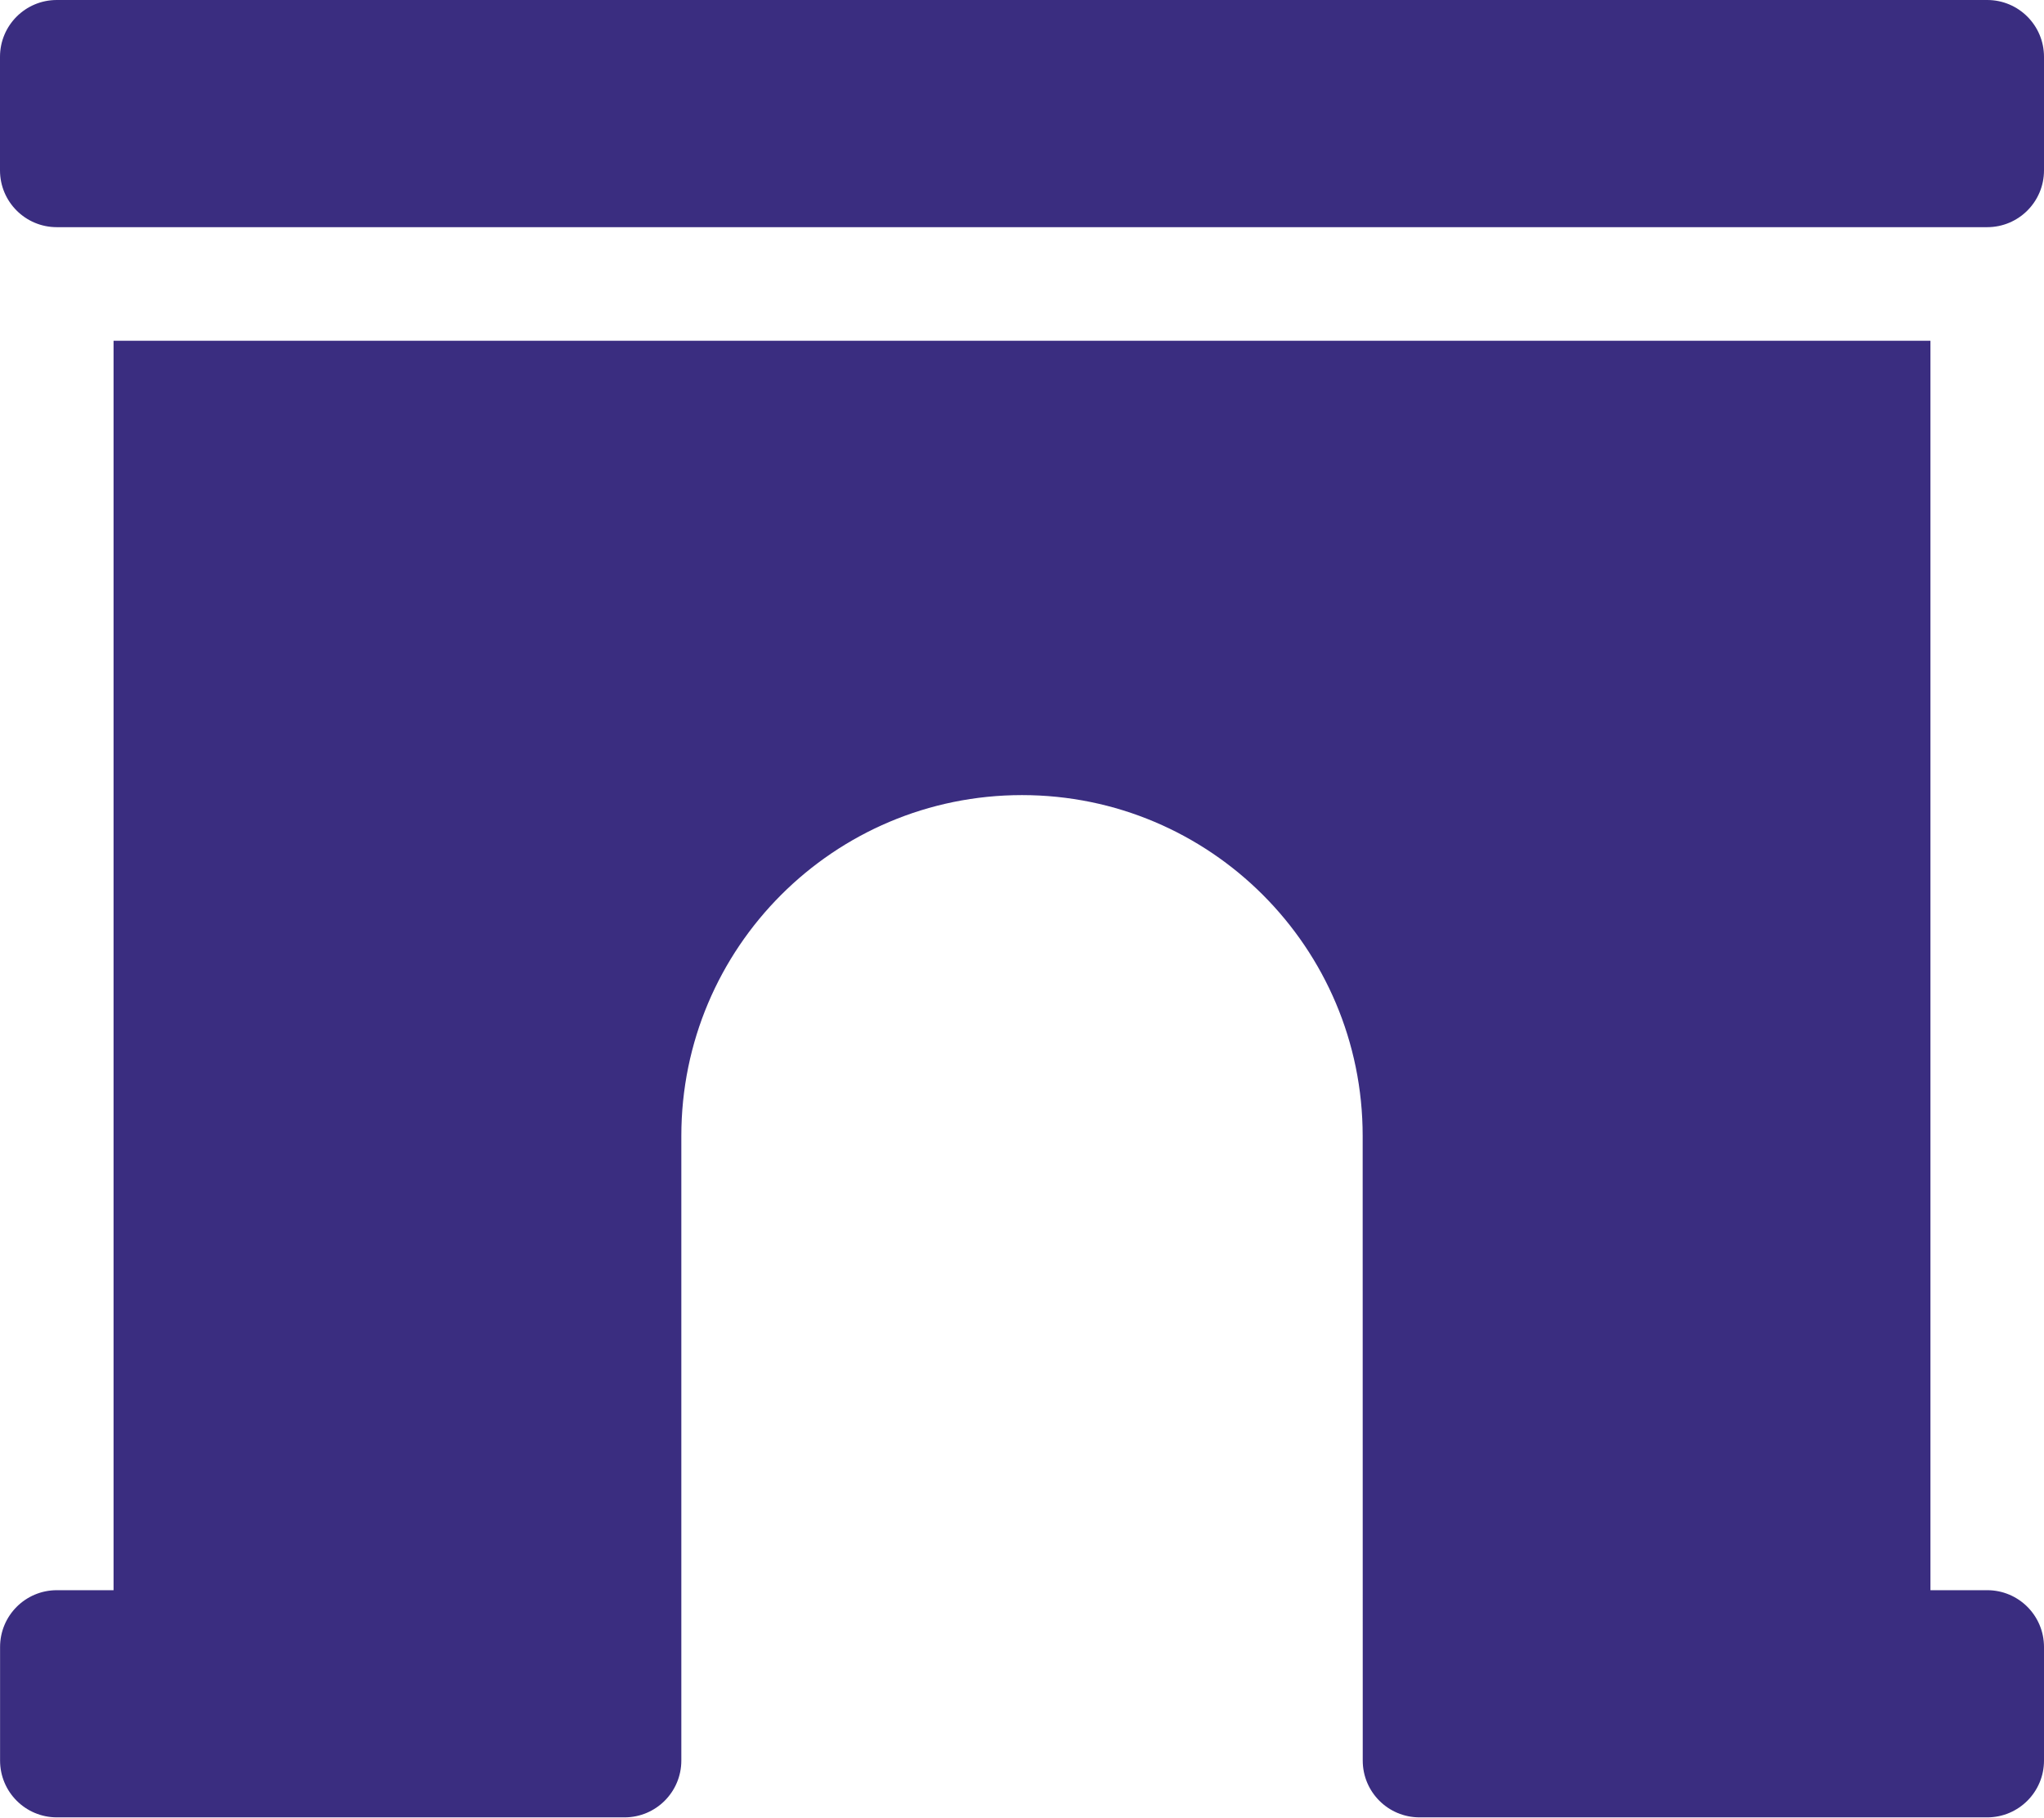
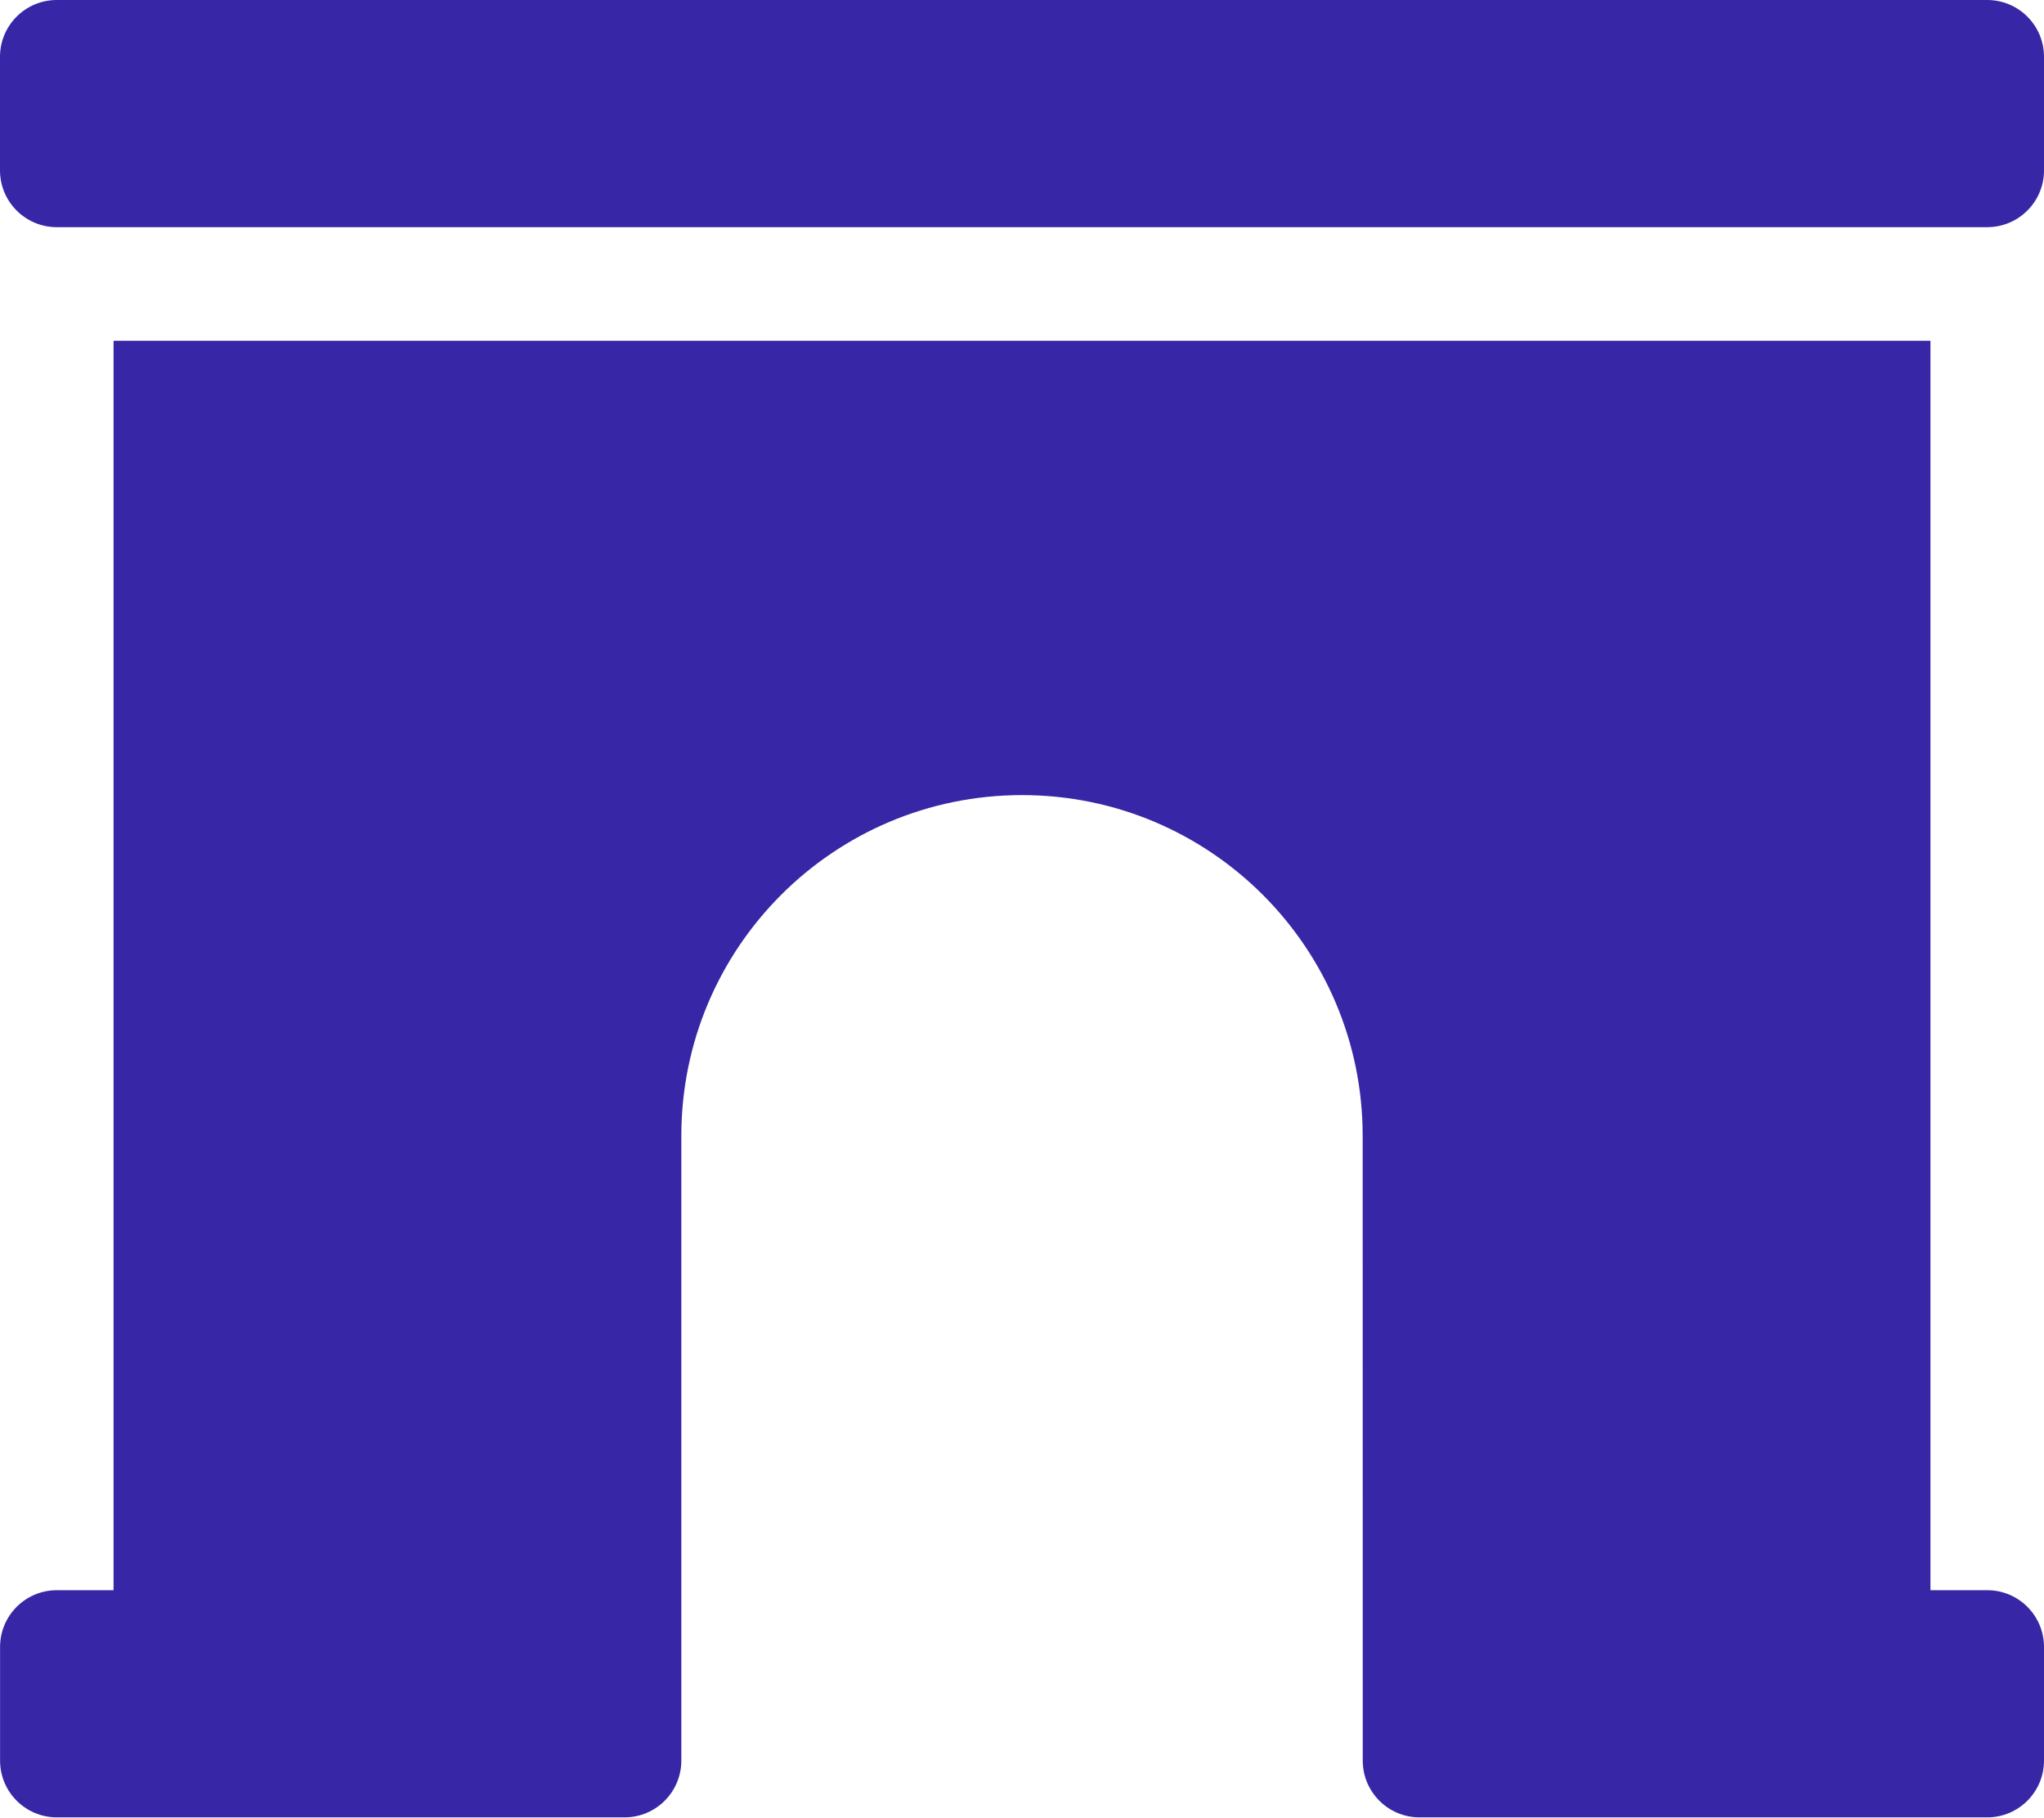
<svg xmlns="http://www.w3.org/2000/svg" viewBox="0 0 576 512">
-   <path d="M560 448h-16V96H32v352H16.02c-8.84 0-16 7.16-16 16v32c0 8.84 7.16 16 16 16H176c8.84 0 16-7.16 16-16V320c0-53.02 42.98-96 96-96s96 42.98 96 96l.02 160v16c0 8.84 7.16 16 16 16H560c8.84 0 16-7.16 16-16v-32c0-8.84-7.16-16-16-16zm0-448H16C7.16 0 0 7.16 0 16v32c0 8.84 7.16 16 16 16h544c8.84 0 16-7.16 16-16V16c0-8.84-7.16-16-16-16z" fill="#3a2d80" />
+   <path d="M560 448h-16V96H32v352H16.02c-8.84 0-16 7.16-16 16v32c0 8.84 7.16 16 16 16H176c8.84 0 16-7.16 16-16V320c0-53.02 42.98-96 96-96s96 42.98 96 96l.02 160v16c0 8.84 7.16 16 16 16H560c8.84 0 16-7.16 16-16v-32c0-8.84-7.16-16-16-16zm0-448H16C7.16 0 0 7.16 0 16v32c0 8.84 7.16 16 16 16h544c8.84 0 16-7.16 16-16V16c0-8.84-7.16-16-16-16z" fill="#3726a6" />
</svg>
